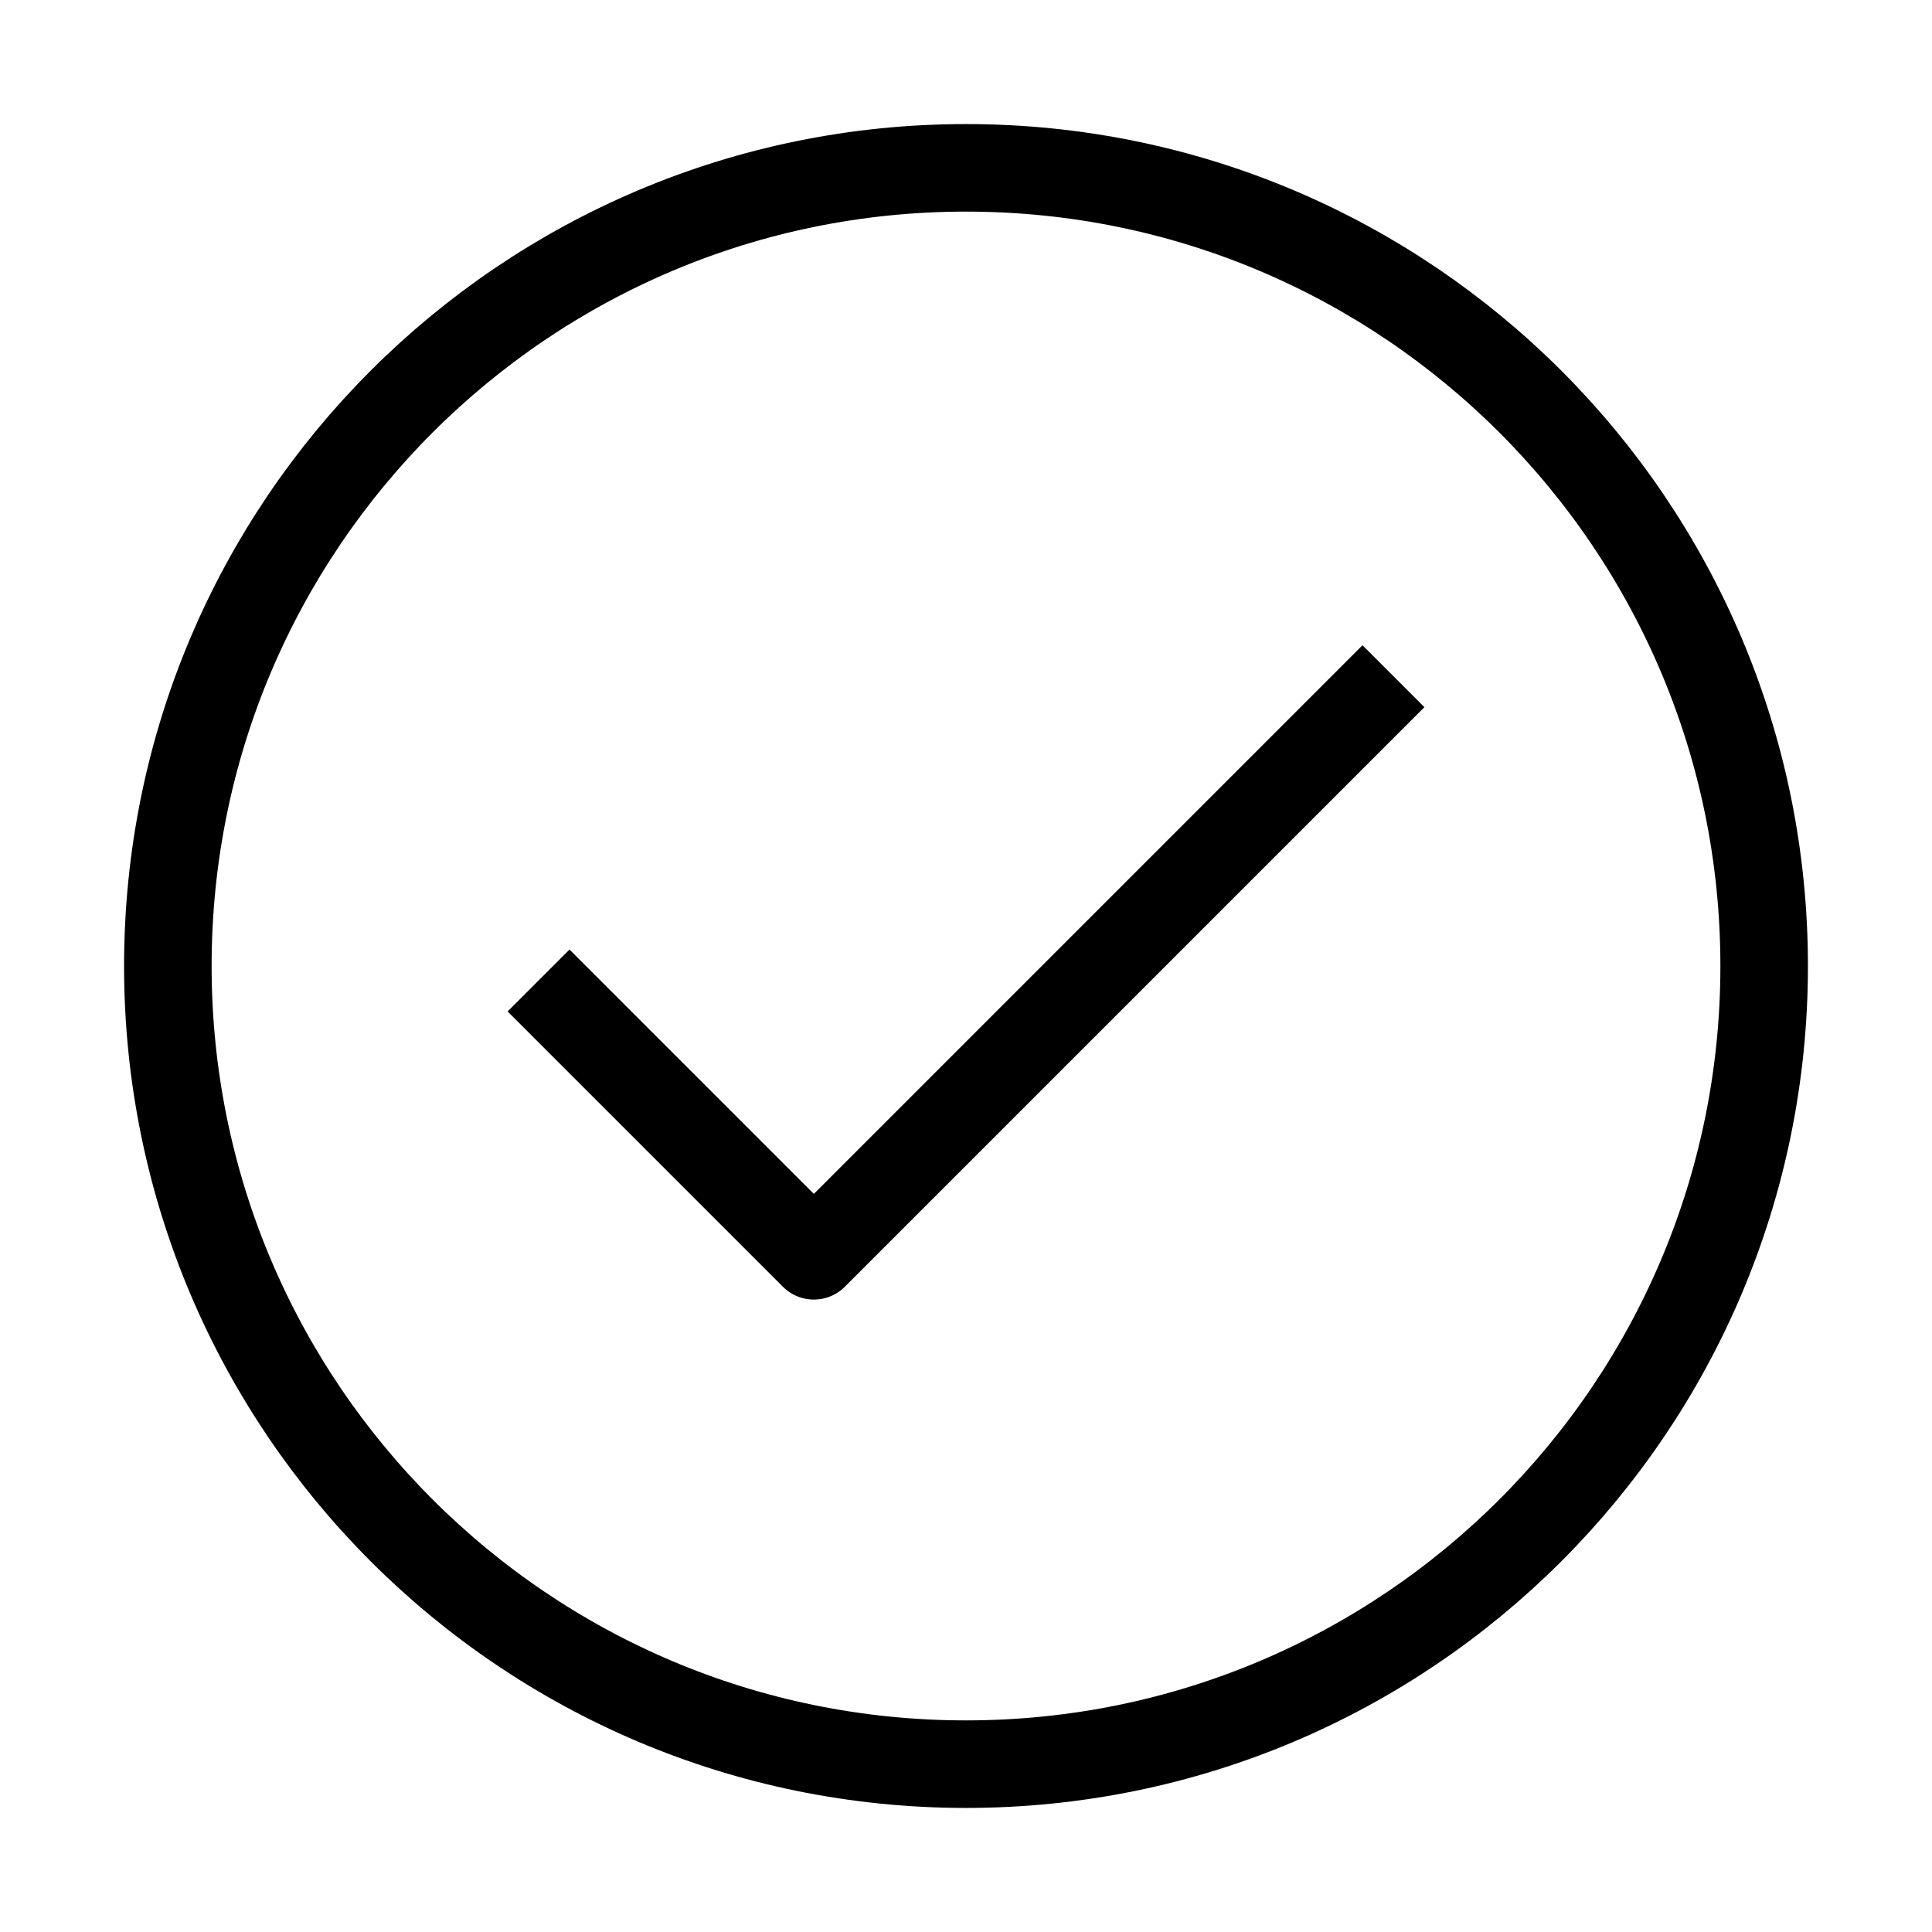
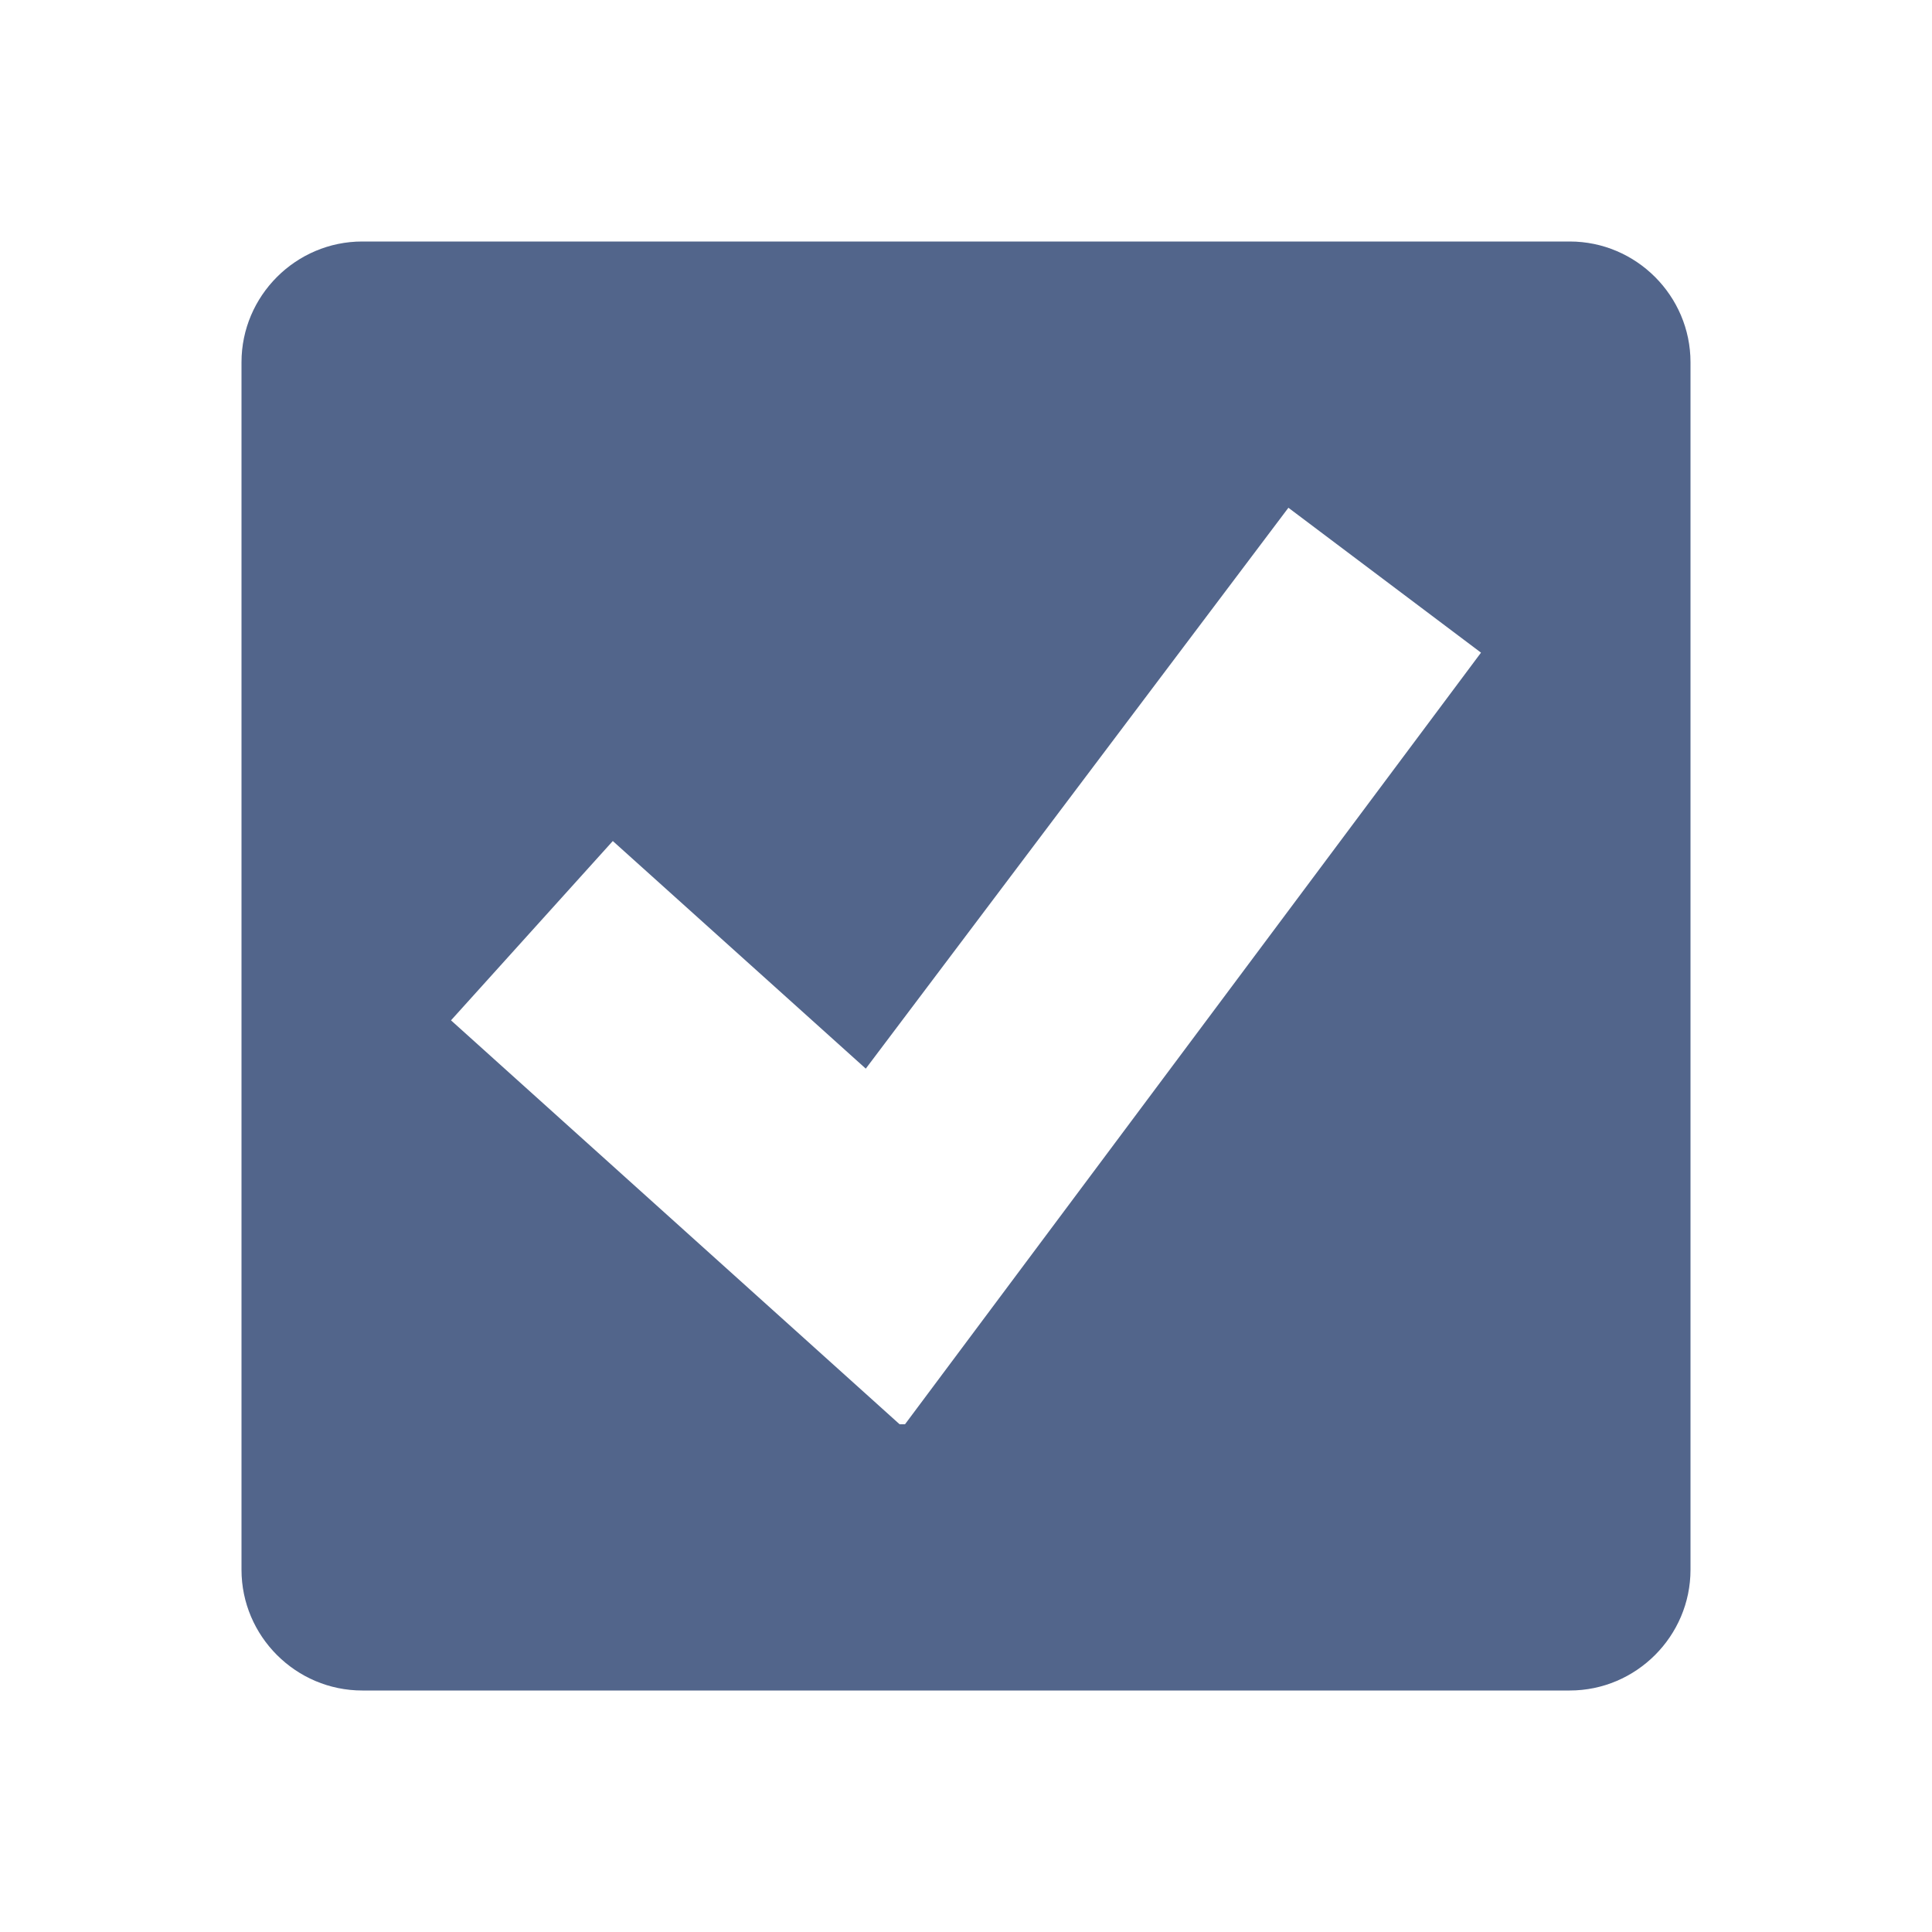
- <svg xmlns="http://www.w3.org/2000/svg" id="cat-pg" viewBox="0 0 32 32">
-   <defs>
-     <style>.cls-1{fill:none;stroke:#000;stroke-linejoin:round;stroke-width:1.45px;}</style>
-   </defs>
-   <circle class="cls-1" cx="16" cy="16" r="13.22" />
-   <polyline class="cls-1" points="8.92 16.24 13.48 20.8 23.08 11.2" />
+ <svg xmlns="http://www.w3.org/2000/svg" xmlns:xlink="http://www.w3.org/1999/xlink" version="1.1" id="Layer_1" x="0px" y="0px" viewBox="0 0 320 320" style="enable-background:new 0 0 320 320;" xml:space="preserve">
+   <style type="text/css">
+ 	.st0{clip-path:url(#SVGID_00000066502539482949692590000011708756959621566888_);fill:#52658B;}
+ 	.st1{fill:none;}
+ </style>
+   <g>
+     <defs>
+       <rect id="SVGID_1_" x="40" y="40" width="240" height="240" />
+     </defs>
+     <clipPath id="SVGID_00000124144929065378269920000007749728153159121830_">
+       <use xlink:href="#SVGID_1_" style="overflow:visible;" />
+     </clipPath>
+     <path style="clip-path:url(#SVGID_00000124144929065378269920000007749728153159121830_);fill:#52658B;" d="M245.3,108.1   l-95.4,127.8l-0.9,0h0l0,0L74.7,169l26.8-29.7l41.9,37.7l70-92.9L245.3,108.1z M280,260V60c0-11-9-20-20-20H60c-11,0-20,9-20,20   v200c0,11,9,20,20,20h200C271,280,280,271,280,260" />
+   </g>
+   <rect class="st1" width="320" height="320" />
</svg>
